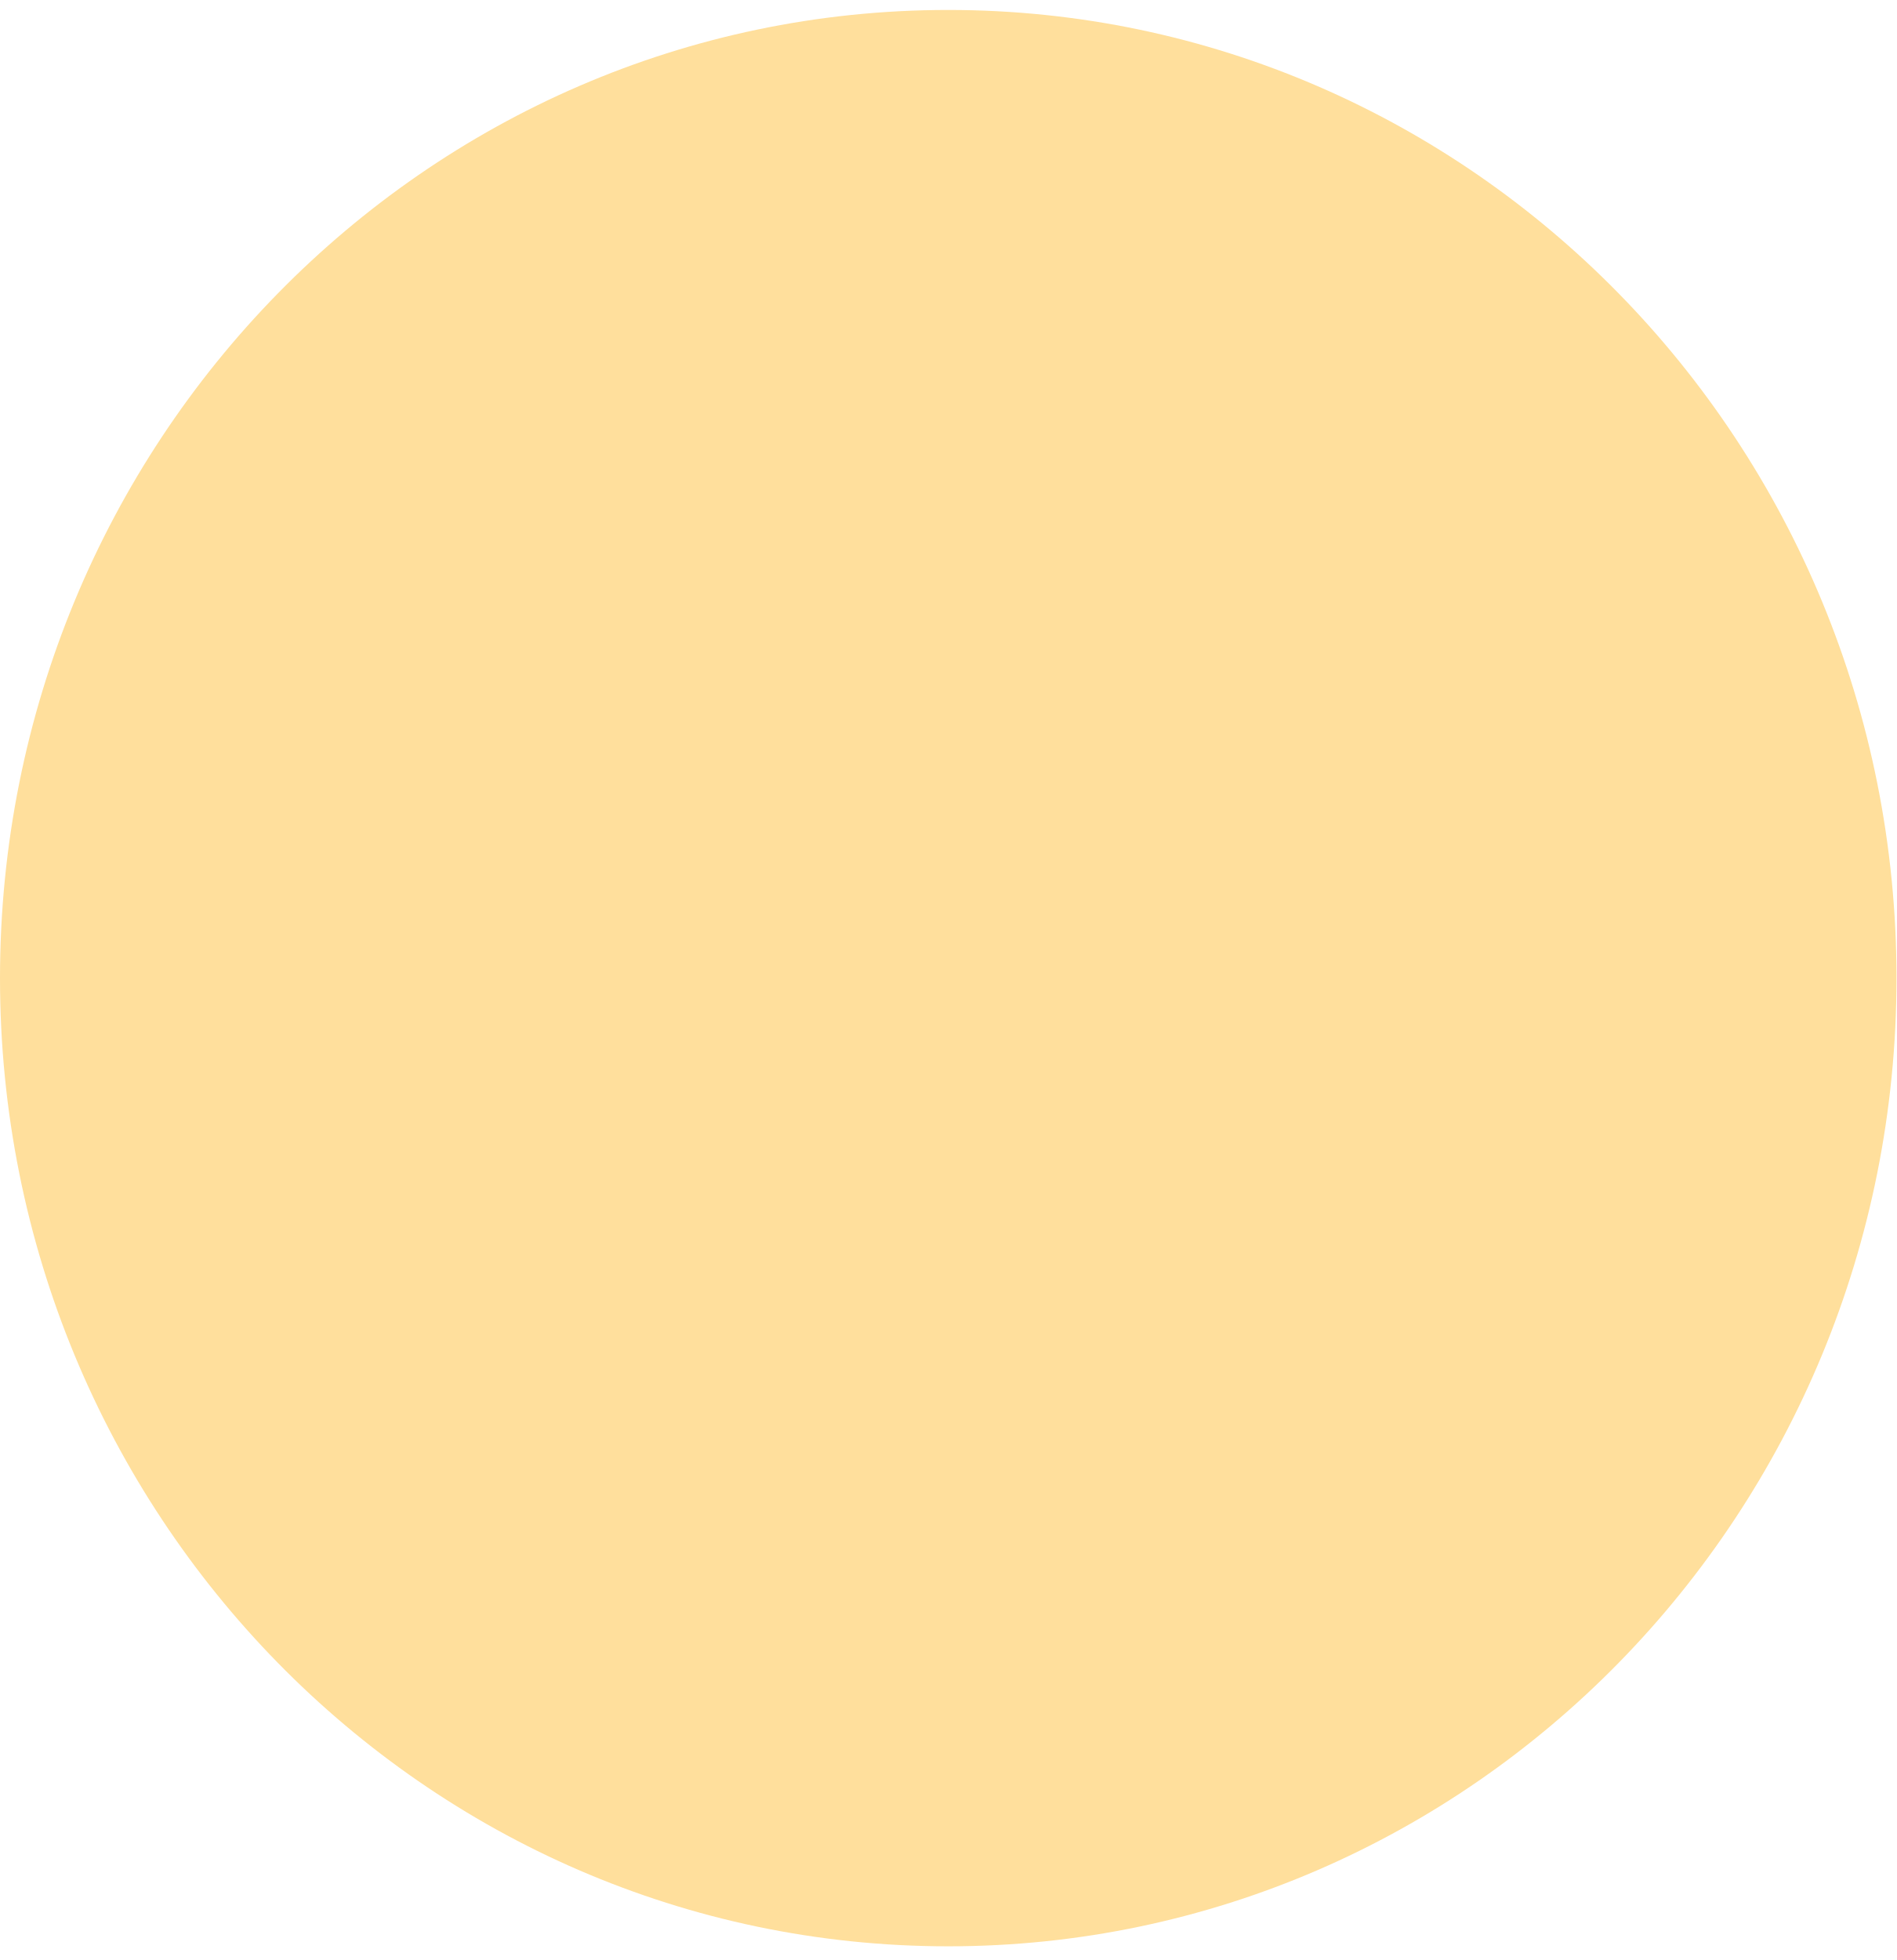
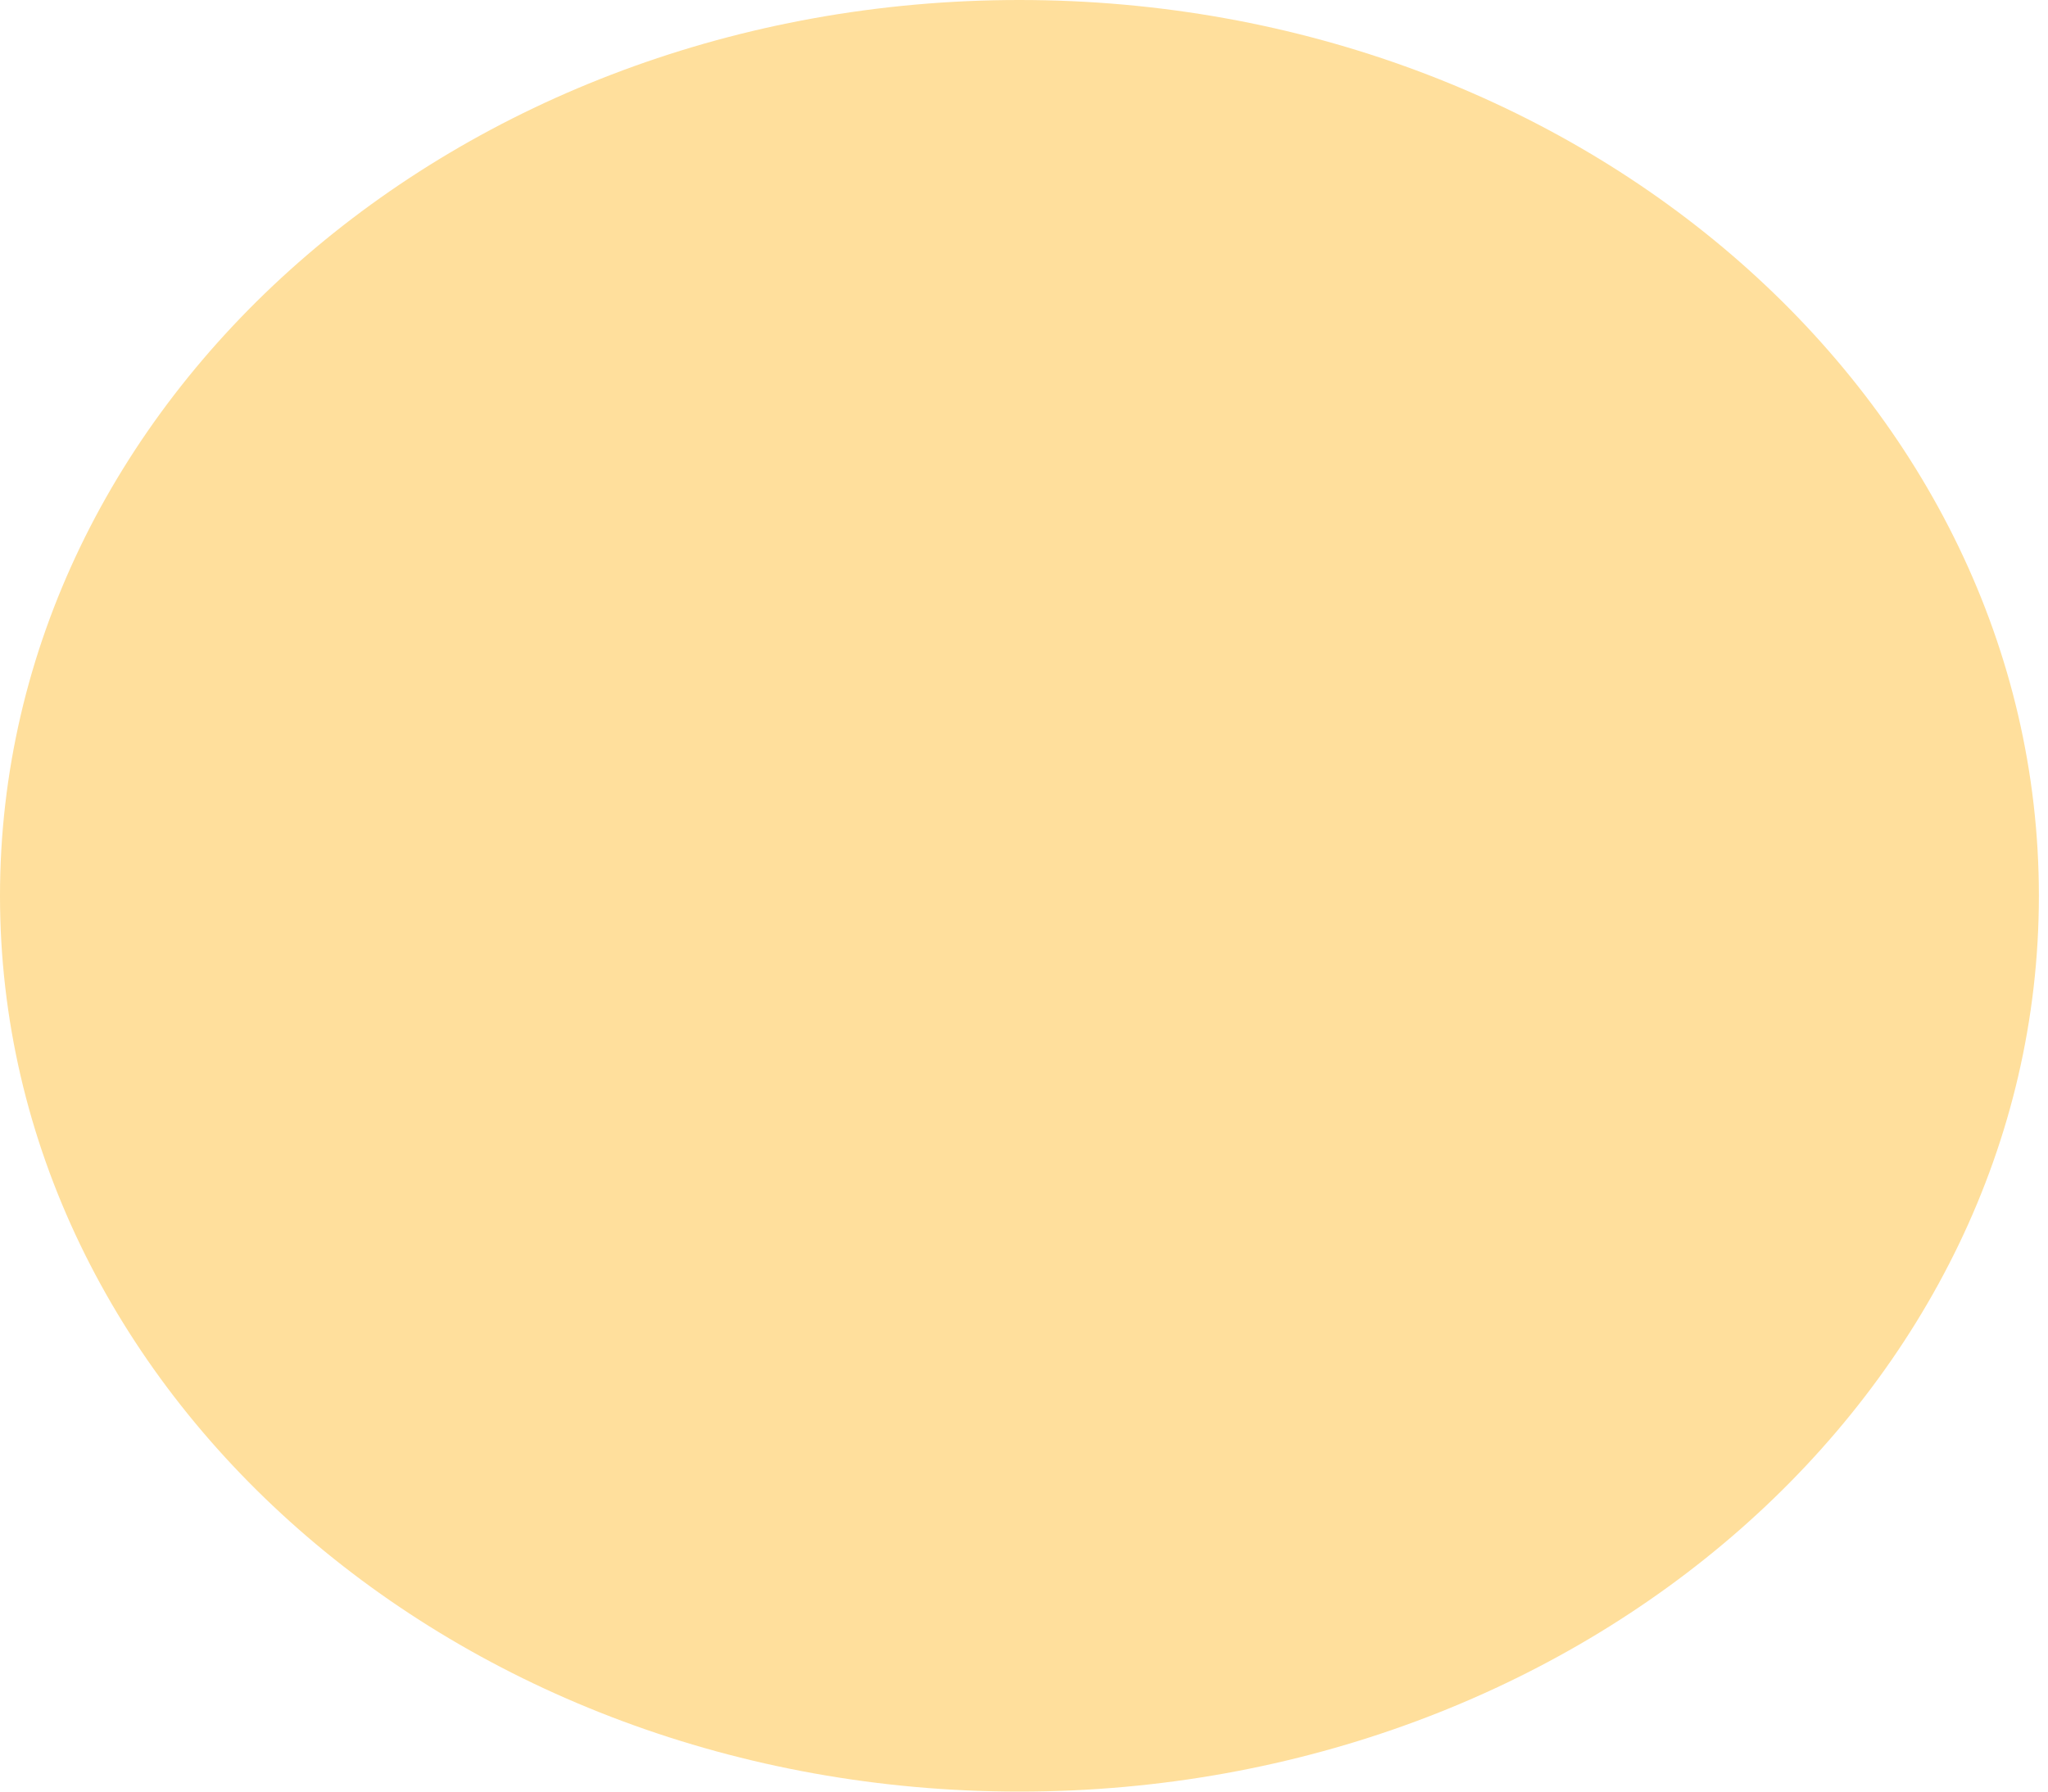
- <svg xmlns="http://www.w3.org/2000/svg" width="60" height="62" viewBox="0 0 60 62" fill="none">
-   <path d="M30 61.567C46.569 61.567 60 47.855 60 30.941C60 14.027 46.569 0.315 30 0.315C13.431 0.315 0 14.027 0 30.941C0 47.855 13.431 61.567 30 61.567Z" fill="#FFDF9C" />
+ <svg xmlns="http://www.w3.org/2000/svg" width="40" height="35" viewBox="0 0 40 35" fill="none">
+   <path d="M19.911 35C30.908 35 39.822 27.165 39.822 17.5C39.822 7.835 30.908 0 19.911 0C8.914 0 0 7.835 0 17.5C0 27.165 8.914 35 19.911 35Z" fill="#FFDF9C" />
</svg>
